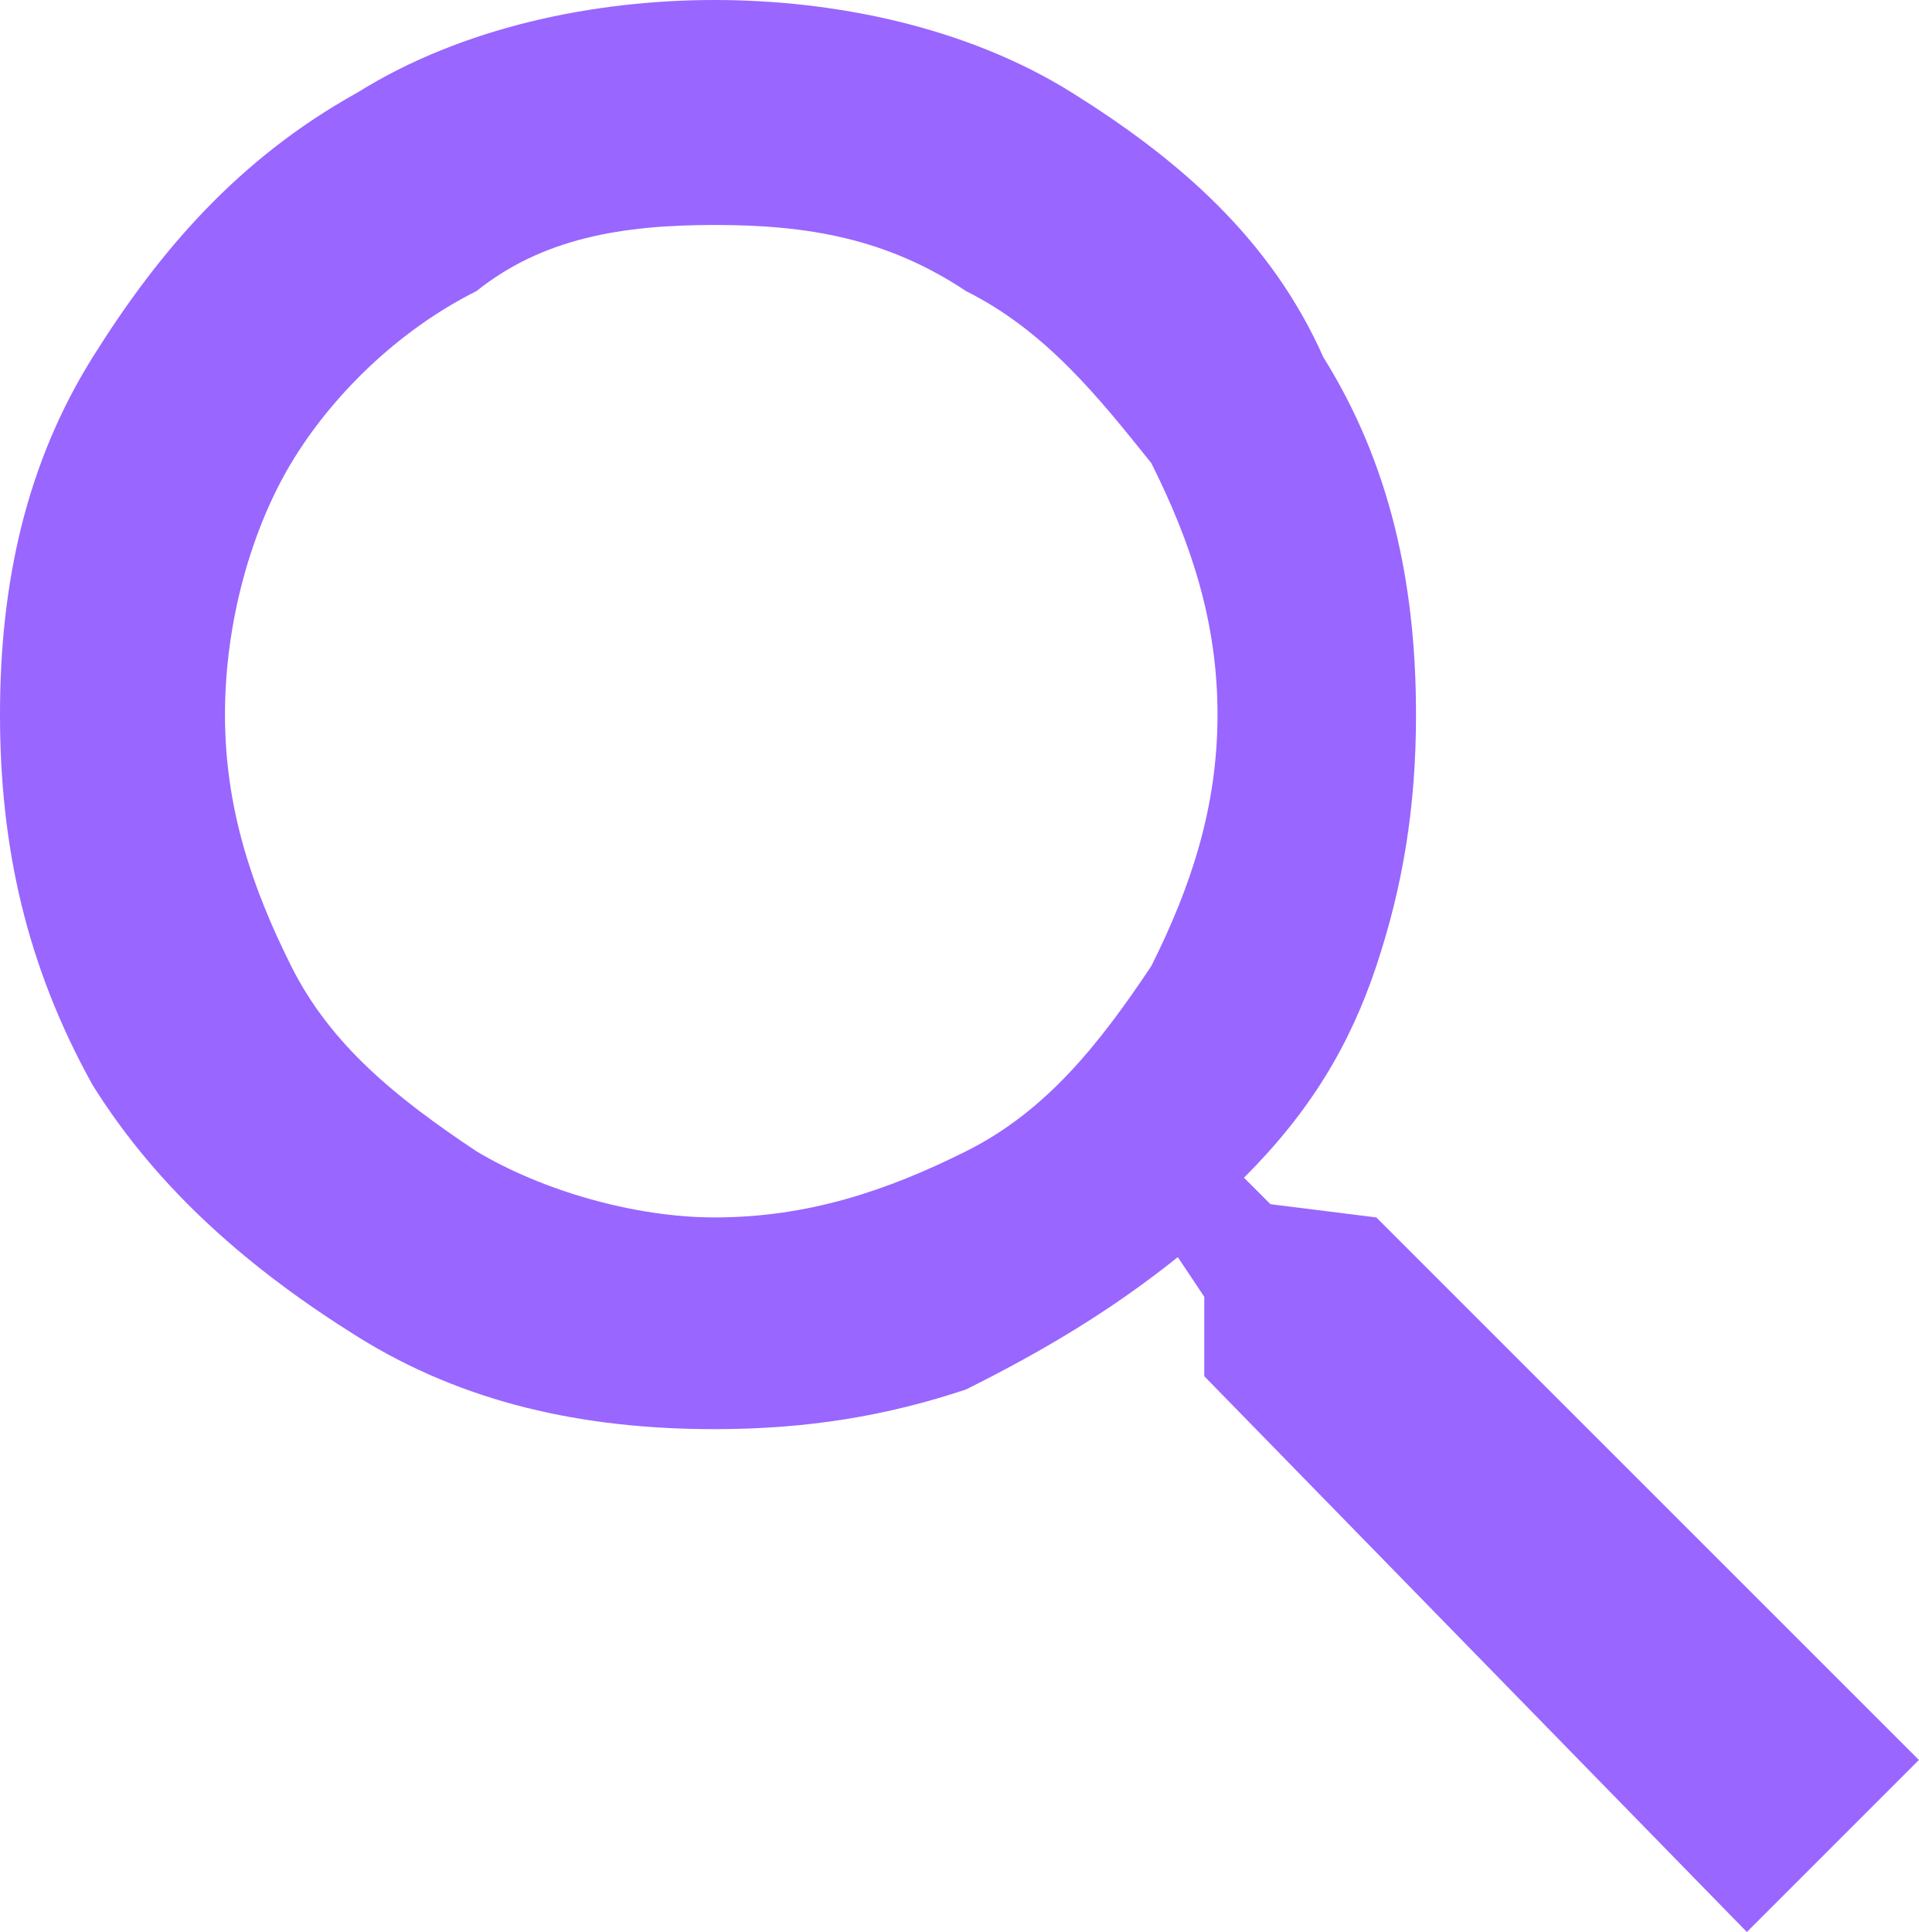
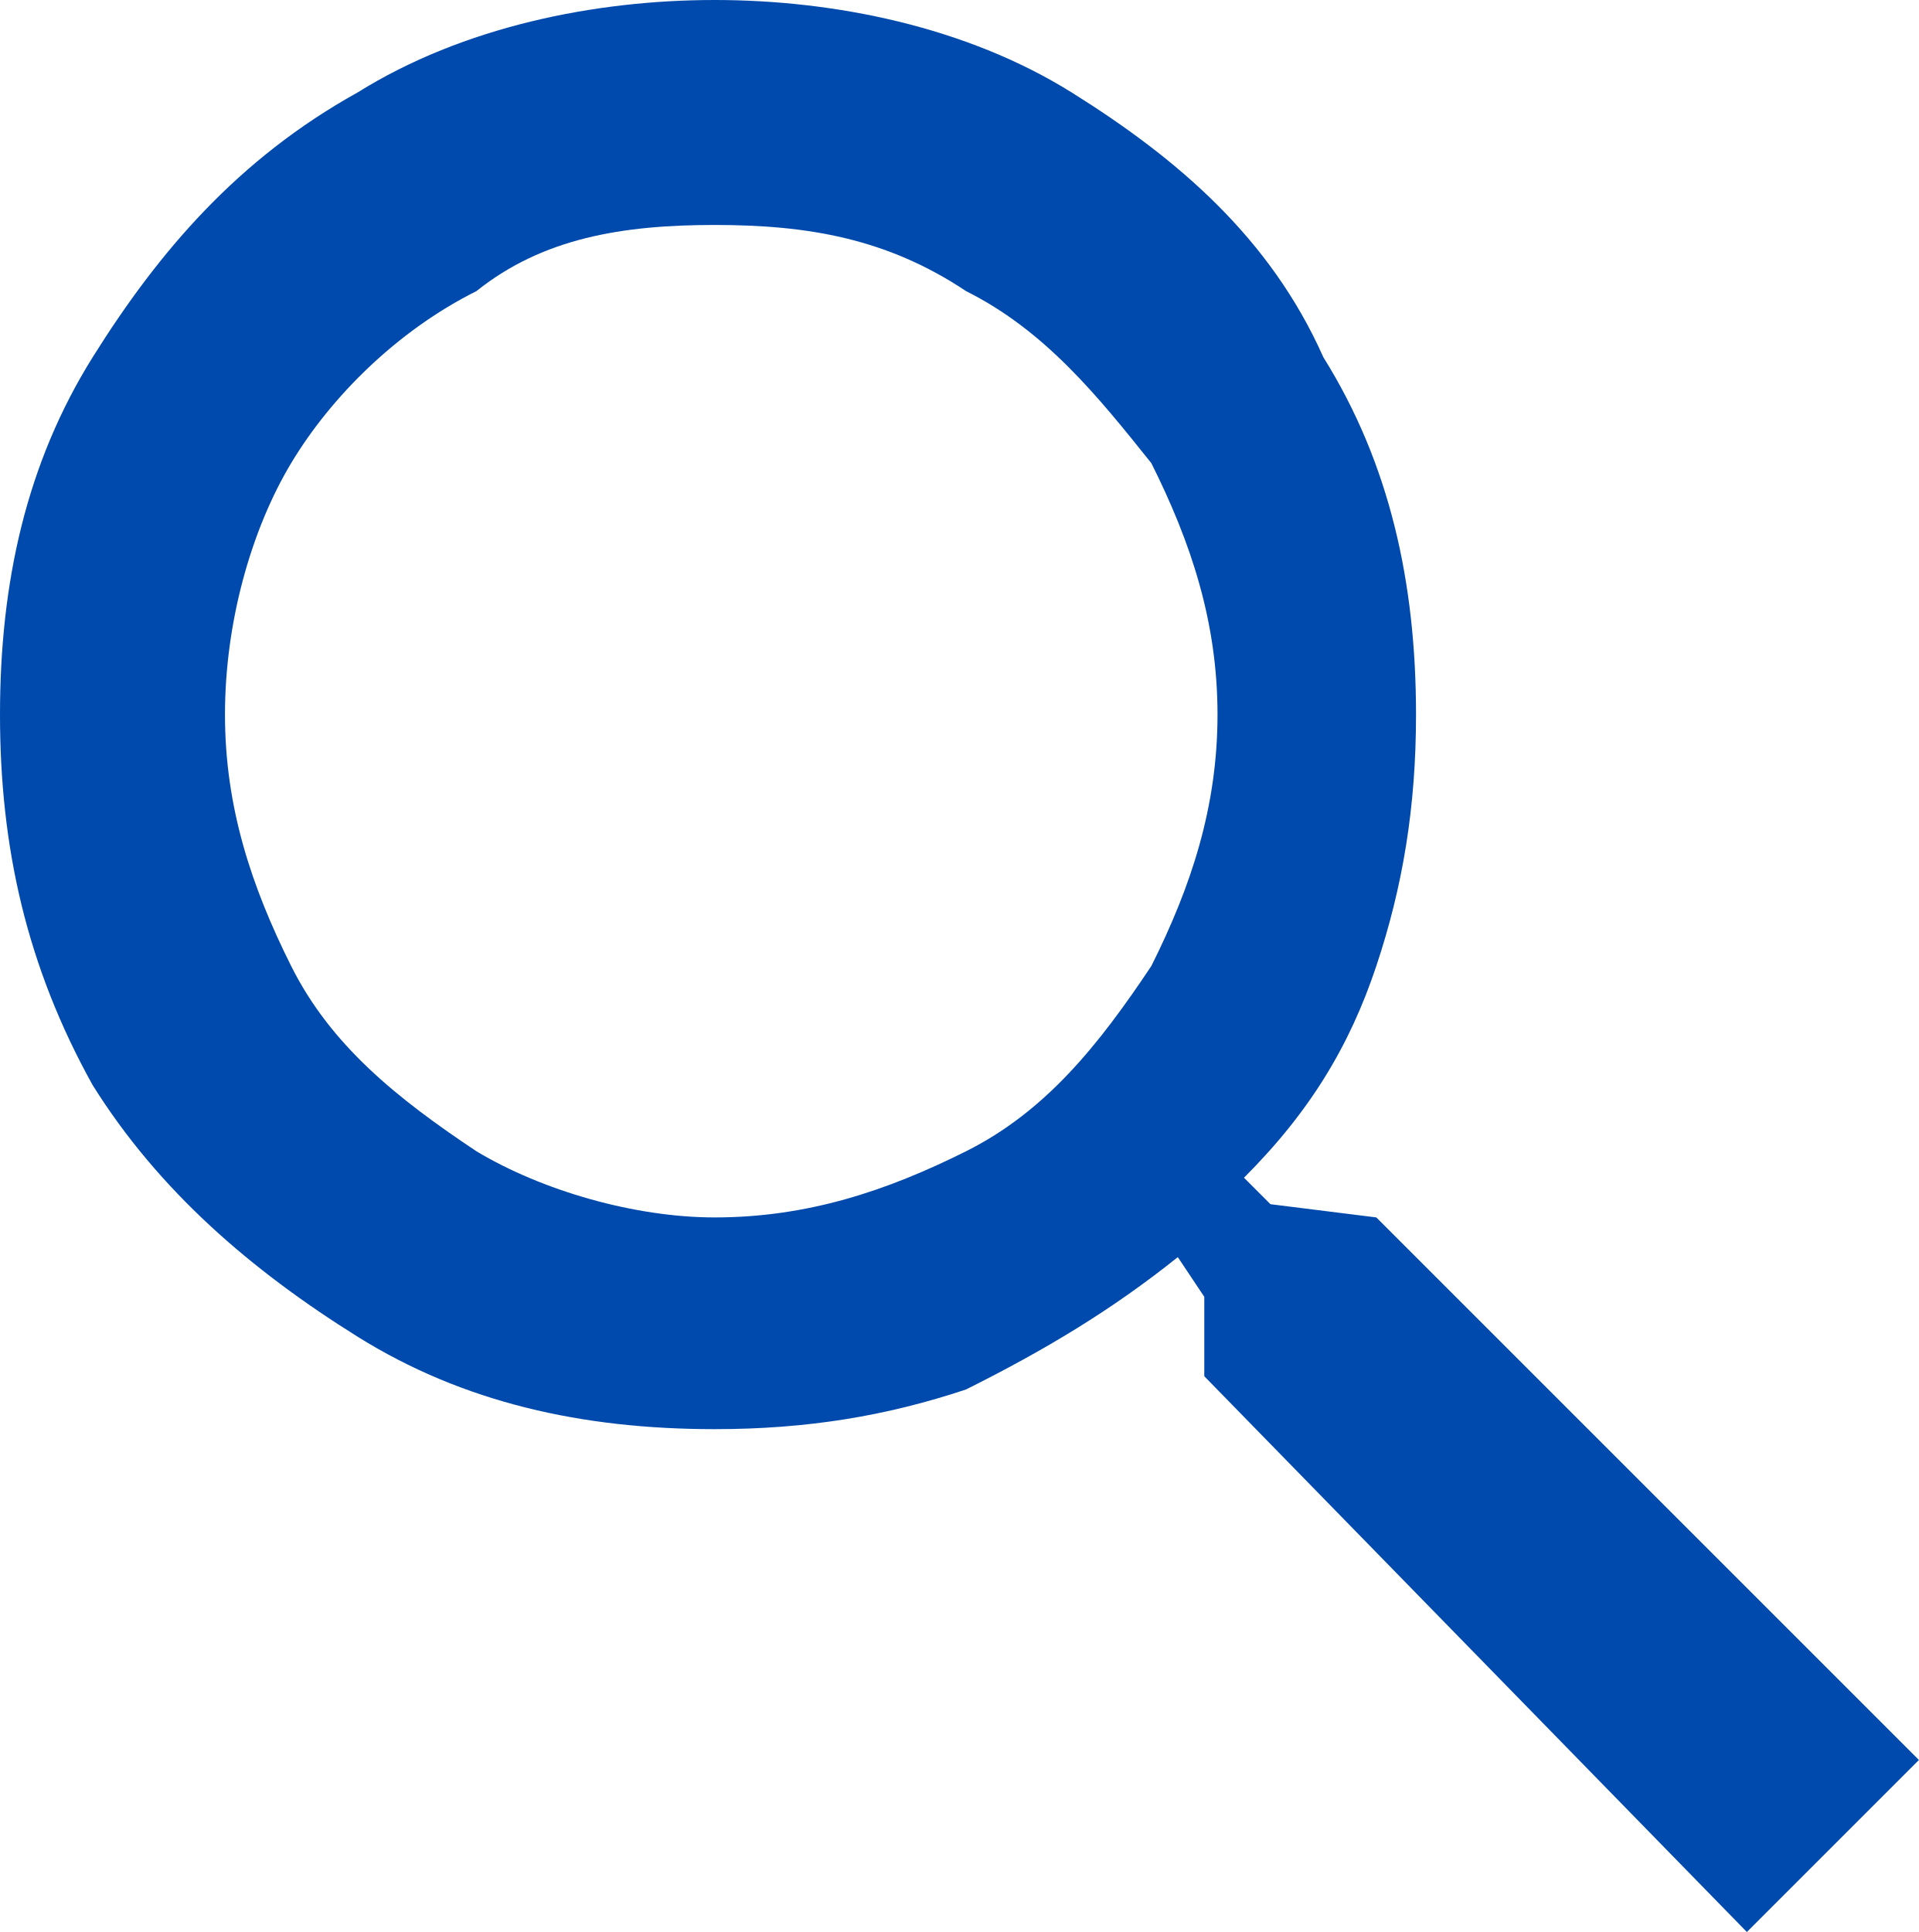
<svg xmlns="http://www.w3.org/2000/svg" width="14.5" height="14.6" viewBox="0 0 14.5 14.6">
-   <path fill="#9966FF" d="M10.4 9.2l-.8-.1-.2-.2c.5-.5.8-1 1-1.6.2-.6.3-1.2.3-1.9 0-1-.2-1.9-.7-2.7-.4-.9-1.1-1.5-1.9-2C7.3.2 6.3 0 5.4 0c-.9 0-1.9.2-2.7.7-.9.5-1.5 1.2-2 2S0 4.4 0 5.4s.2 1.9.7 2.8c.5.8 1.2 1.4 2 1.9s1.7.7 2.7.7c.7 0 1.3-.1 1.9-.3.6-.3 1.1-.6 1.6-1l.2.3v.6l4.1 4.2 1.3-1.3-4.1-4.1zM8.7 7.3c-.4.6-.8 1.1-1.4 1.4-.6.3-1.2.5-1.9.5-.6 0-1.3-.2-1.8-.5-.6-.4-1.1-.8-1.4-1.4-.3-.6-.5-1.2-.5-1.9s.2-1.4.5-1.9.8-1 1.4-1.3c.5-.4 1.1-.5 1.8-.5s1.3.1 1.9.5c.6.3 1 .8 1.4 1.3.3.6.5 1.2.5 1.9S9 6.7 8.7 7.3z" />
+   <path fill="#004AAD" d="M10.4 9.2l-.8-.1-.2-.2c.5-.5.8-1 1-1.6.2-.6.3-1.2.3-1.9 0-1-.2-1.9-.7-2.7-.4-.9-1.1-1.5-1.9-2C7.3.2 6.3 0 5.4 0c-.9 0-1.9.2-2.7.7-.9.5-1.5 1.2-2 2S0 4.4 0 5.4s.2 1.9.7 2.8c.5.8 1.2 1.4 2 1.9s1.7.7 2.7.7c.7 0 1.3-.1 1.9-.3.6-.3 1.1-.6 1.6-1l.2.3v.6l4.1 4.2 1.3-1.3-4.1-4.1zM8.7 7.3c-.4.6-.8 1.1-1.4 1.4-.6.3-1.2.5-1.9.5-.6 0-1.3-.2-1.8-.5-.6-.4-1.1-.8-1.4-1.4-.3-.6-.5-1.2-.5-1.9s.2-1.4.5-1.9.8-1 1.4-1.3c.5-.4 1.1-.5 1.8-.5s1.3.1 1.9.5c.6.3 1 .8 1.4 1.3.3.6.5 1.2.5 1.9S9 6.7 8.7 7.3z" />
</svg>
